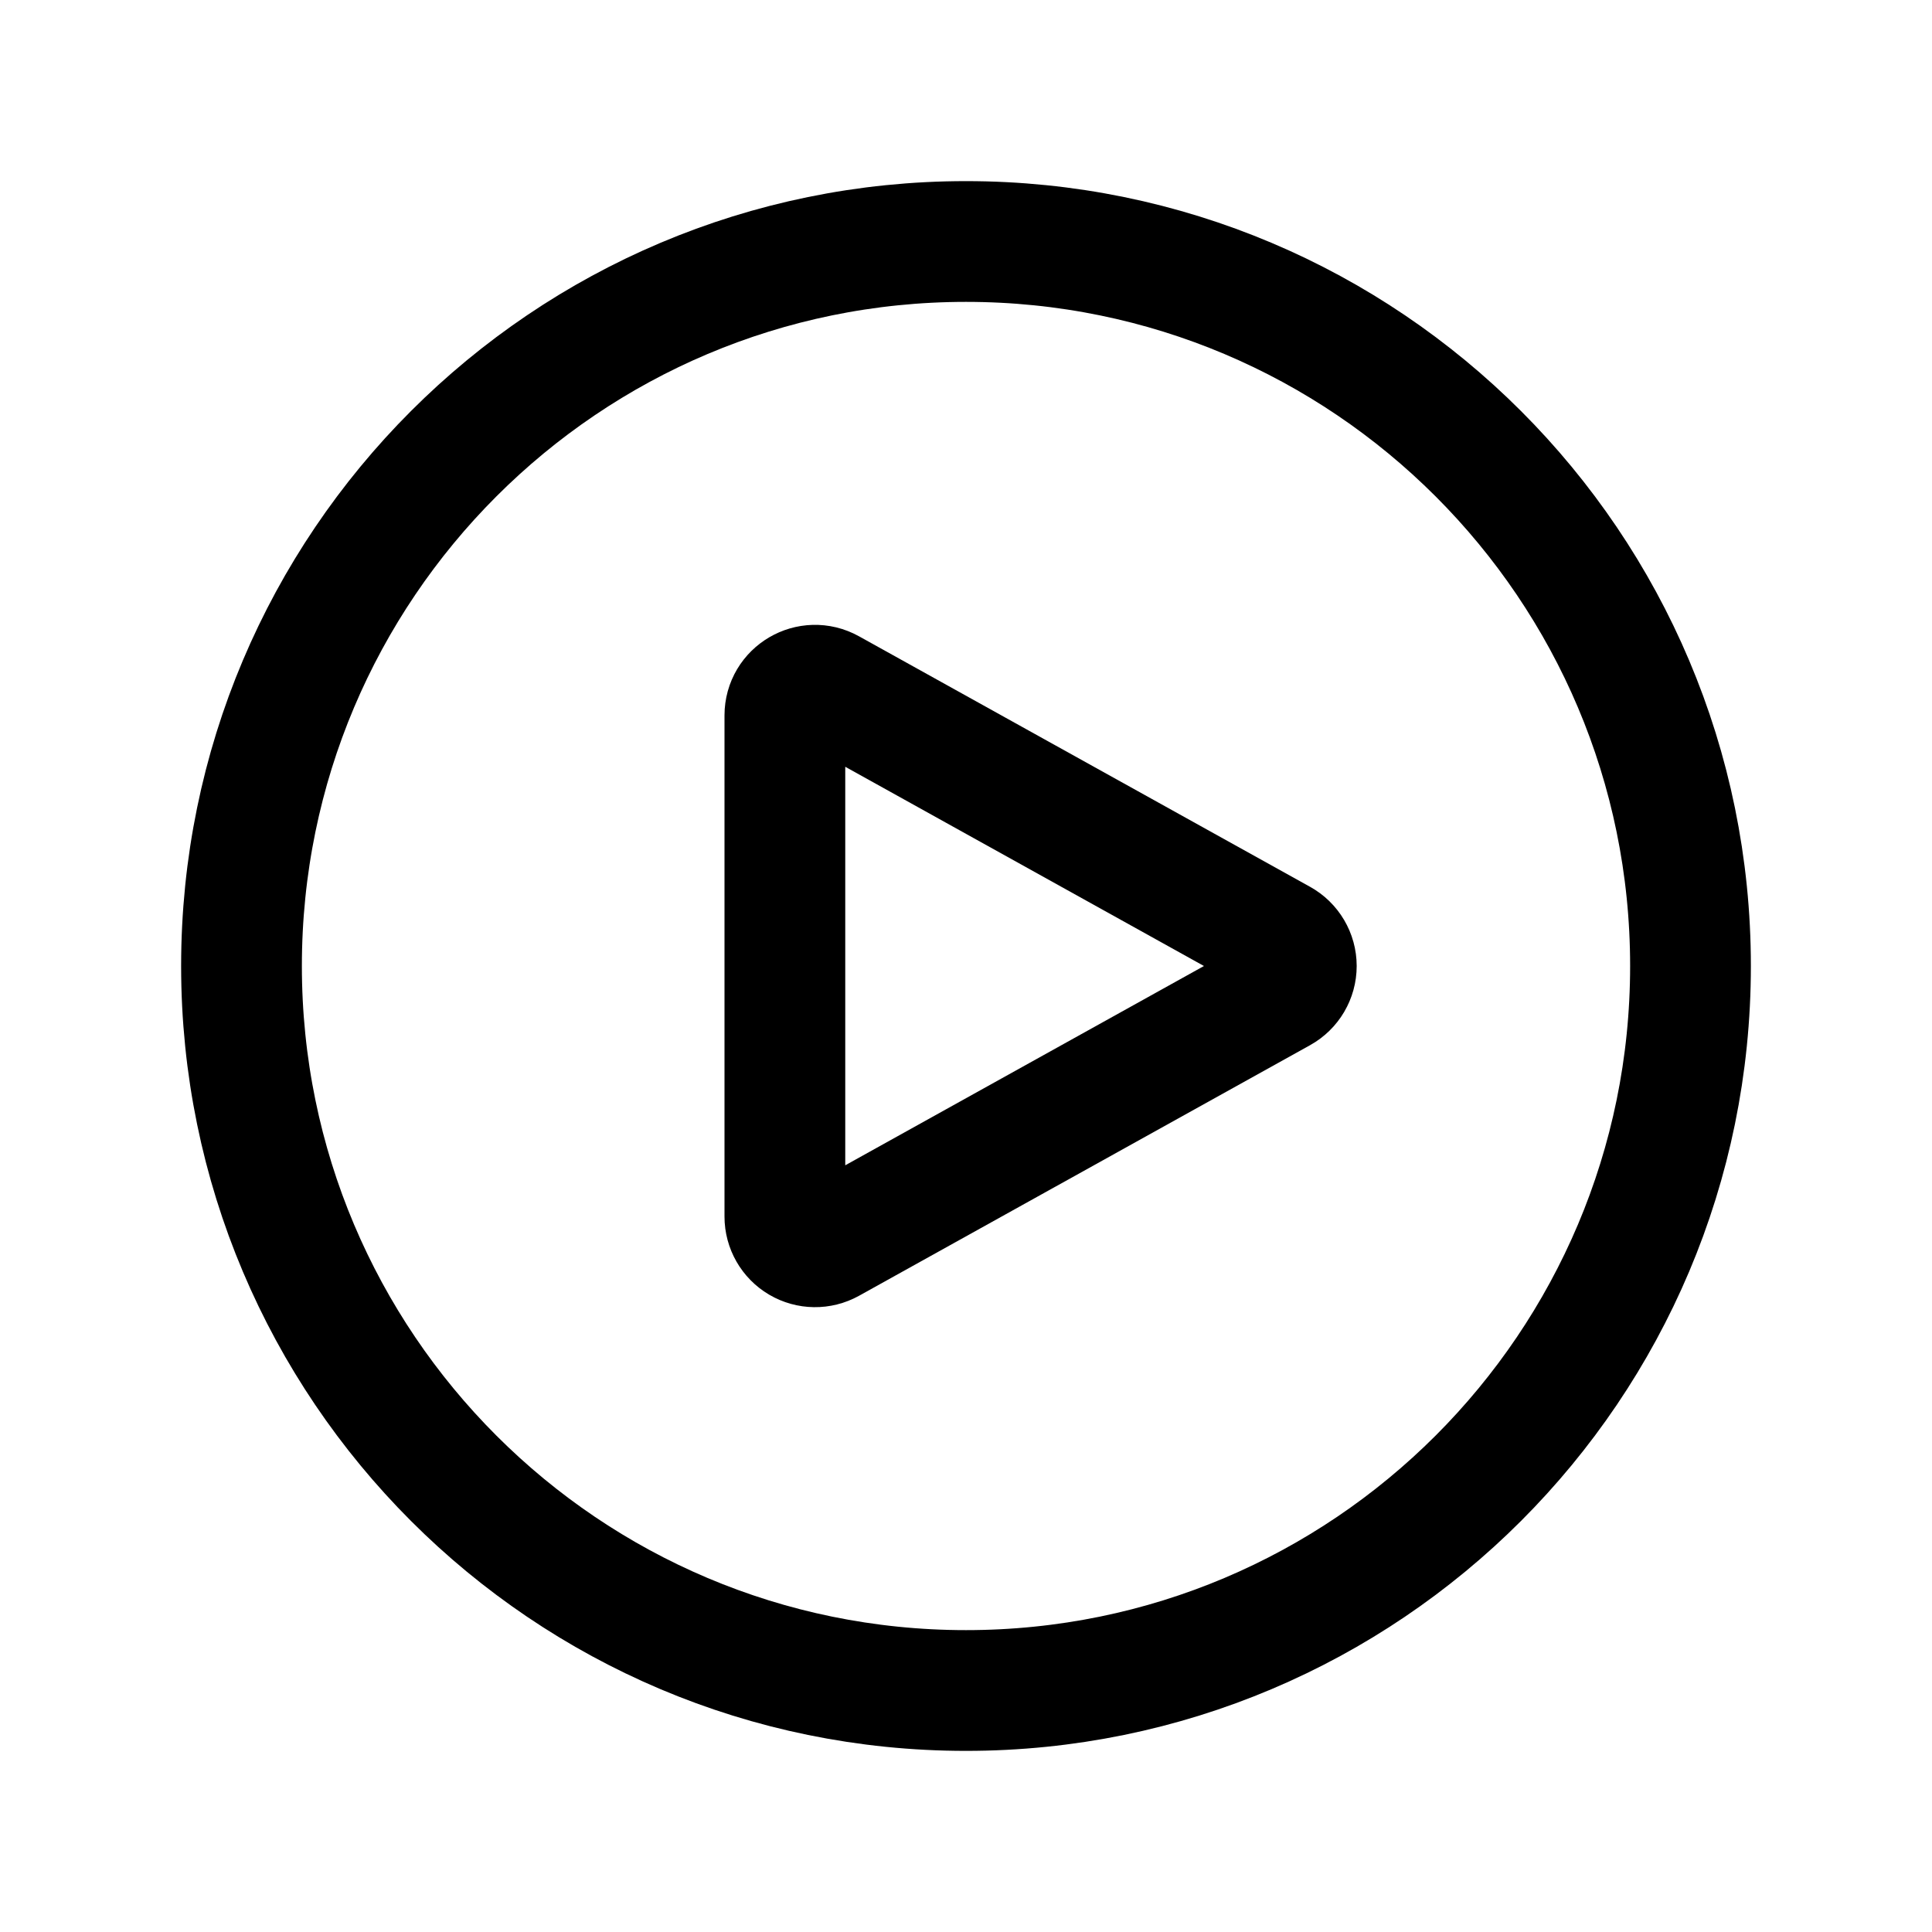
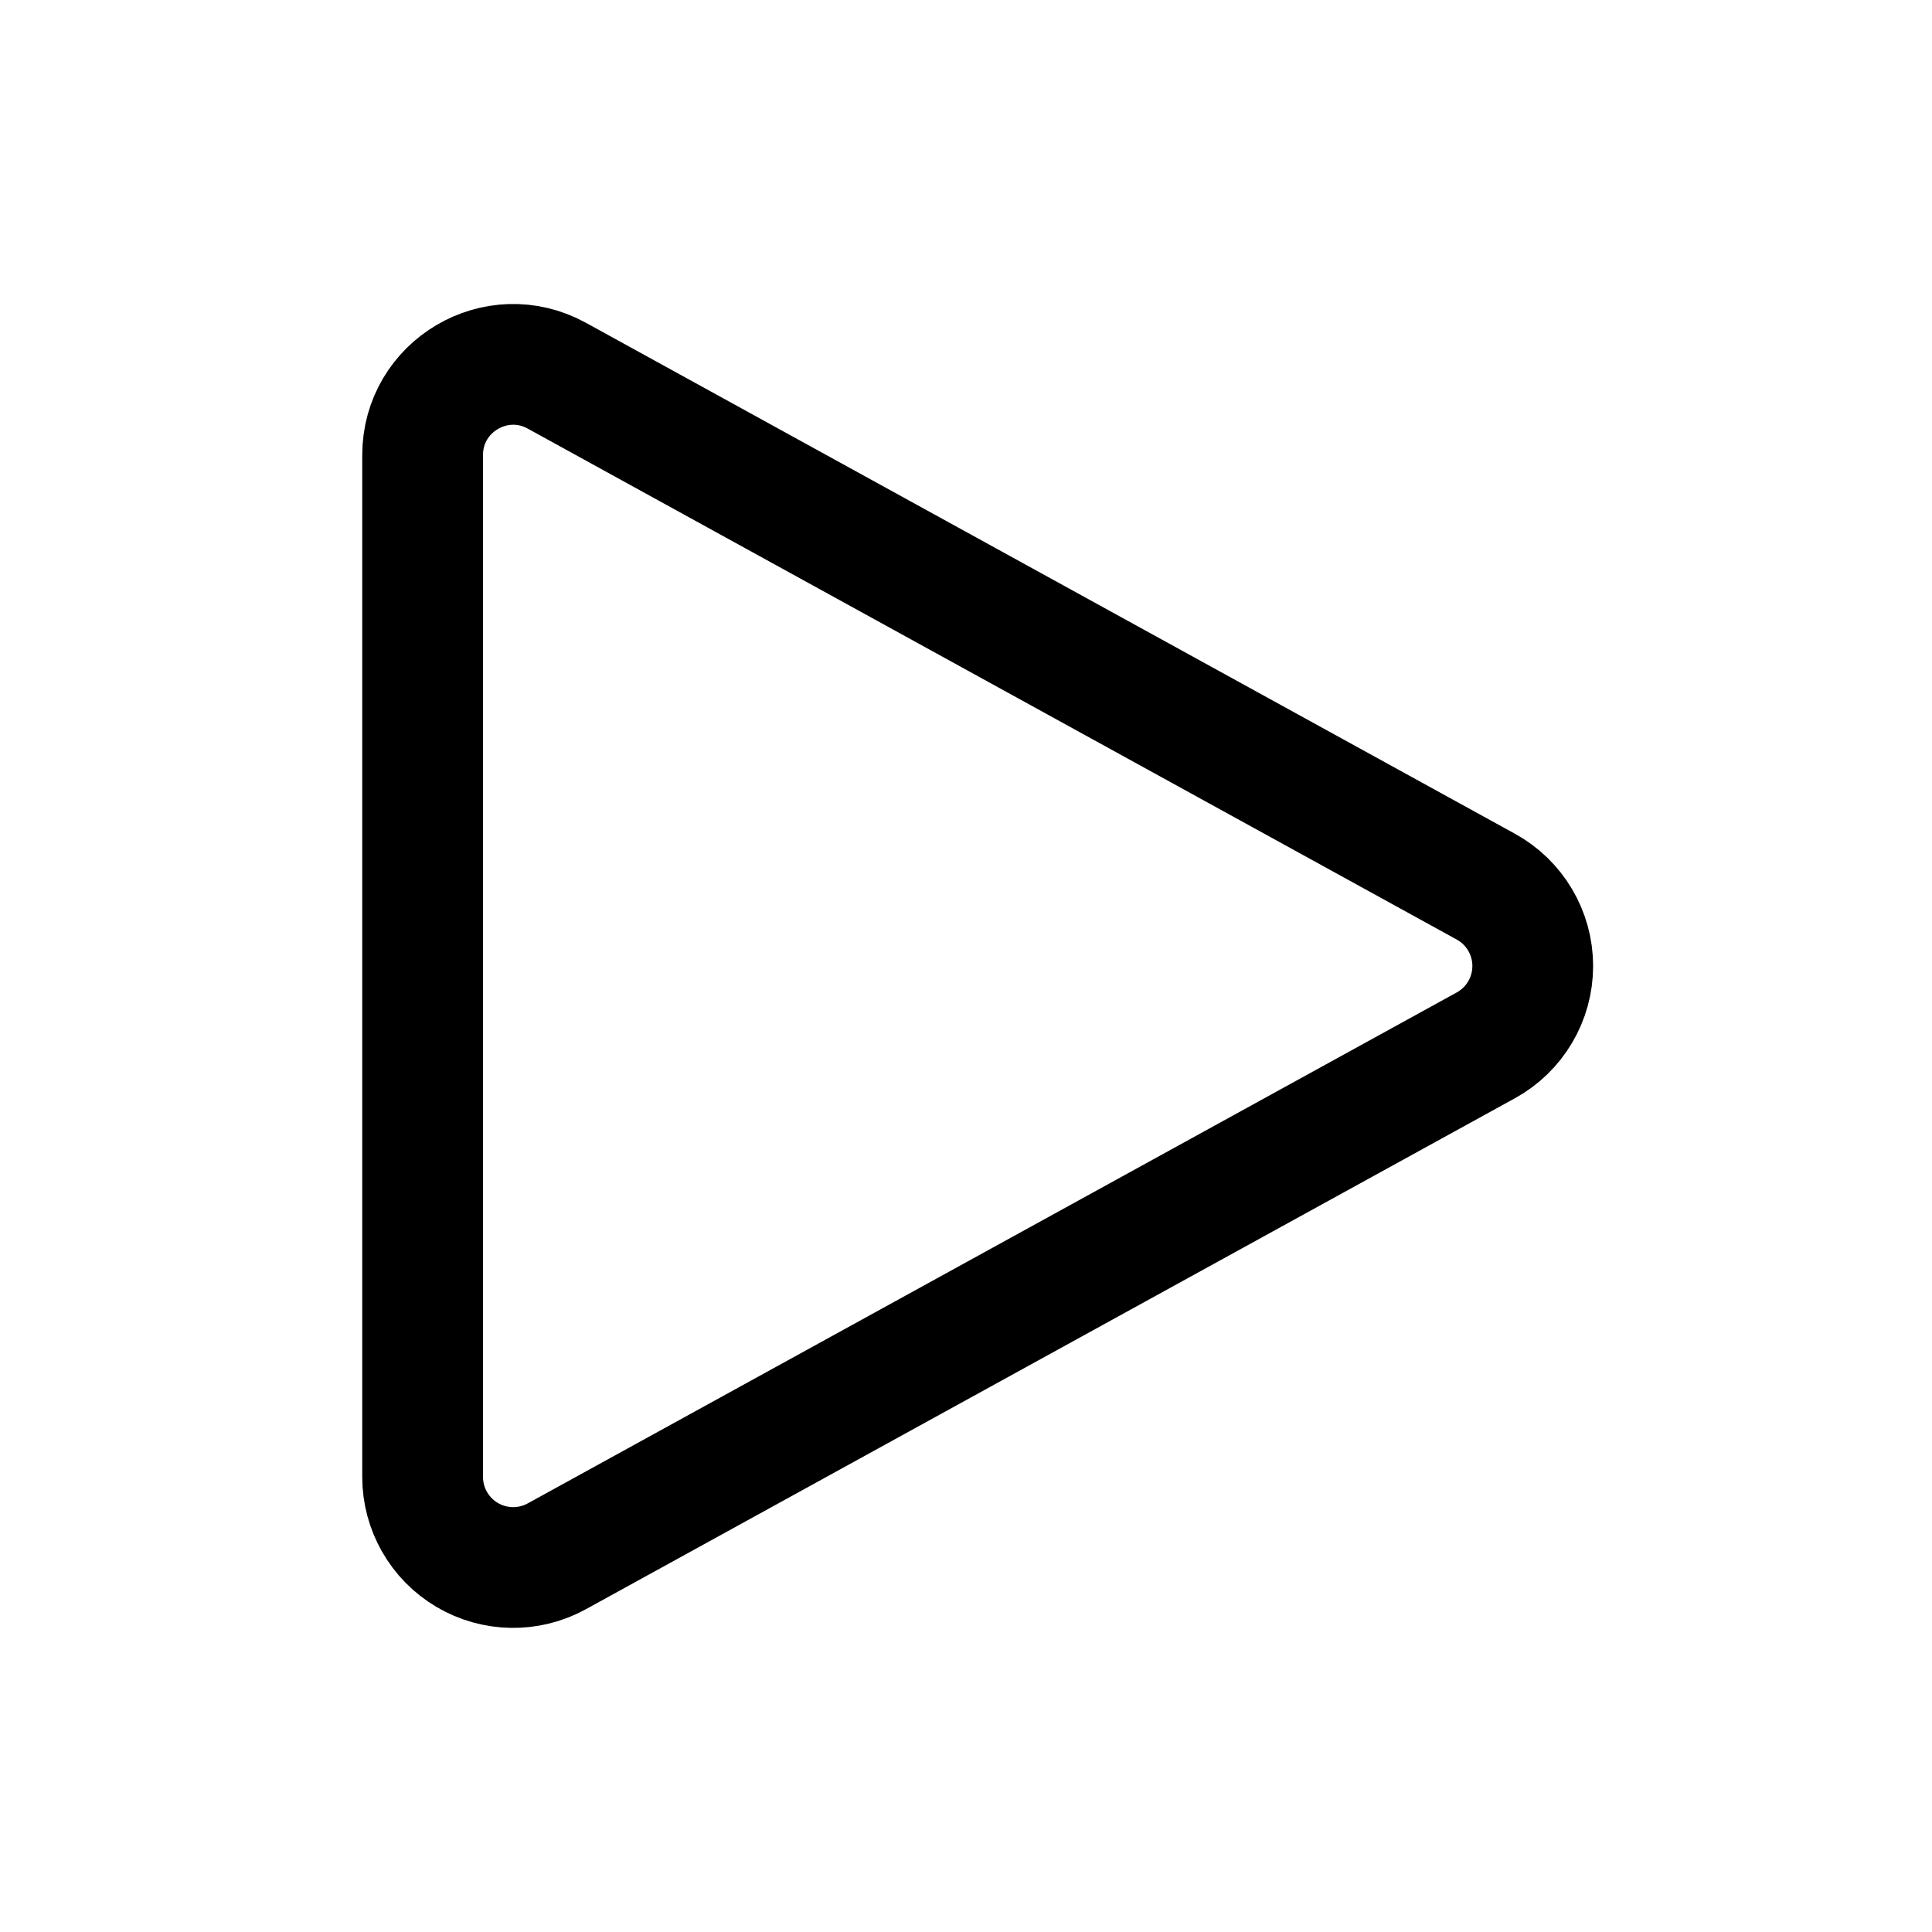
<svg xmlns="http://www.w3.org/2000/svg" fill="none" viewBox="0 0 24 24" stroke-width="1.5" stroke="currentColor" class="size-6">
-   <path stroke-linecap="round" stroke-linejoin="round" d="M21 12a9 9 0 1 1-18 0 9 9 0 0 1 18 0Z" />
-   <path stroke-linecap="round" stroke-linejoin="round" d="M15.91 11.672a.375.375 0 0 1 0 .656l-5.603 3.113a.375.375 0 0 1-.557-.328V8.887c0-.286.307-.466.557-.327l5.603 3.112Z" />
+   <path stroke-linecap="round" stroke-linejoin="round" d="M5.25 5.653c0-.856.917-1.398 1.667-.986l11.54 6.347a1.125 1.125 0 0 1 0 1.972l-11.54 6.347a1.125 1.125 0 0 1-1.667-.986V5.653Z" />
</svg>
